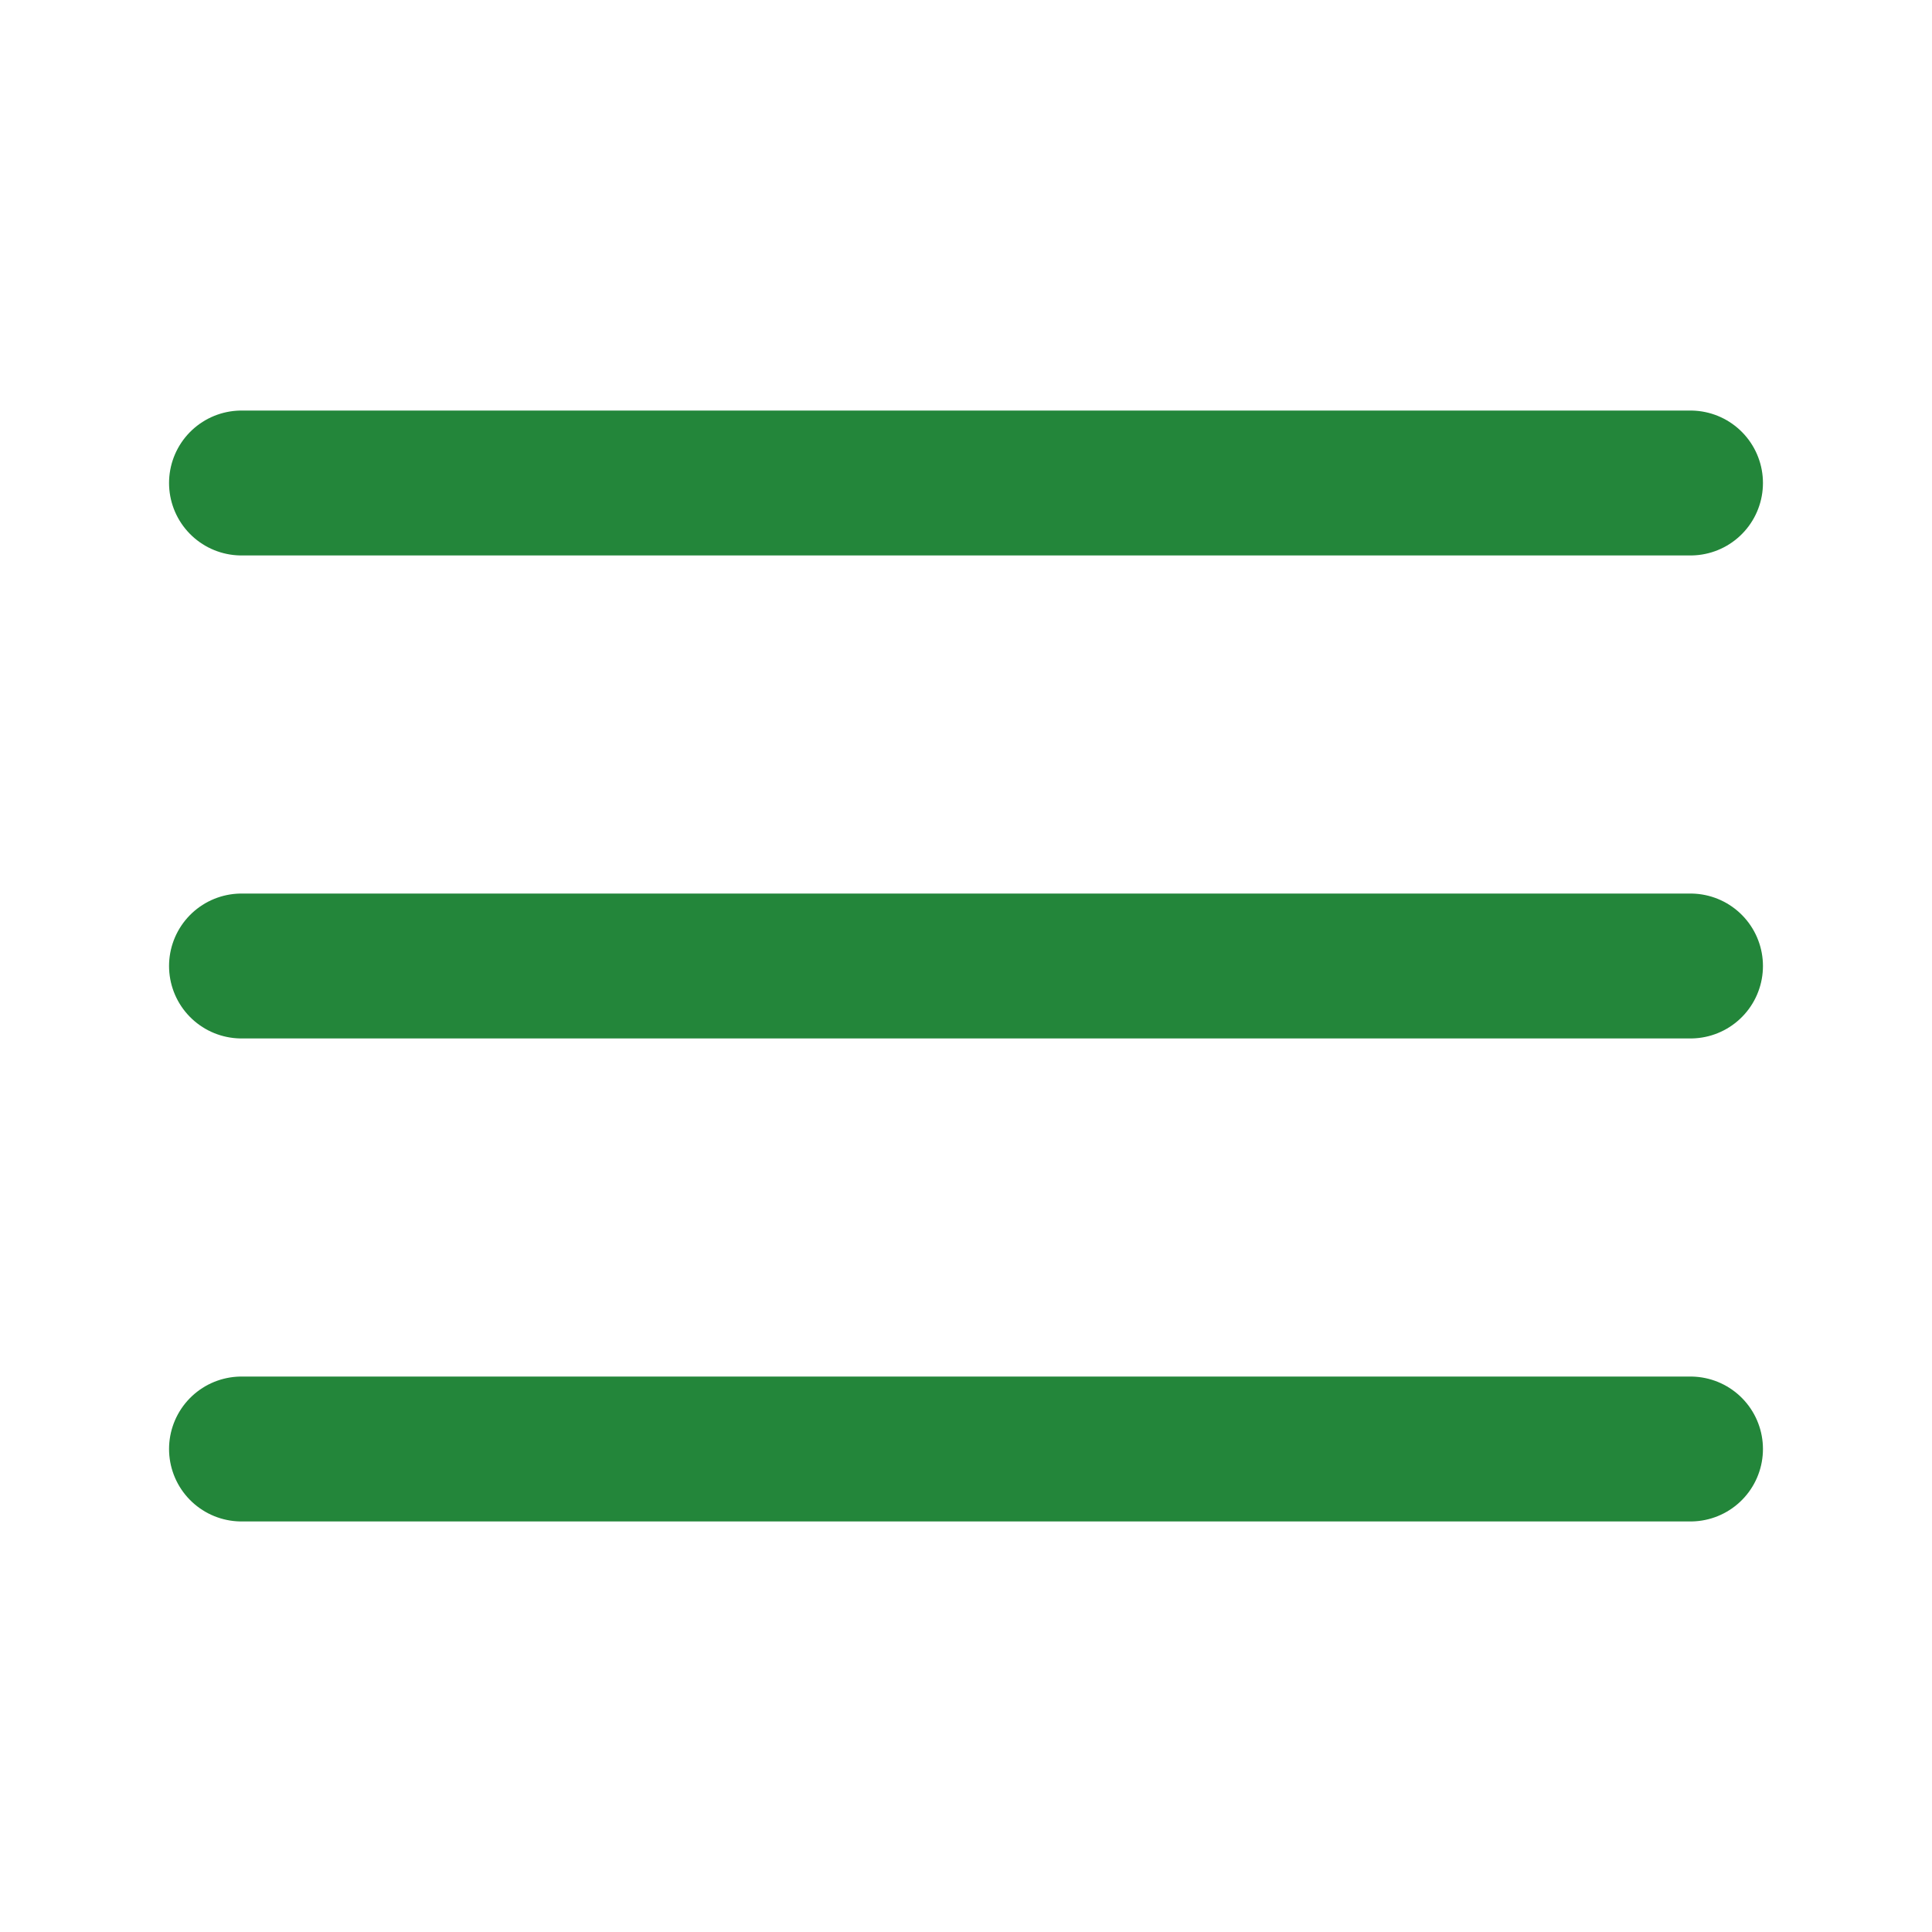
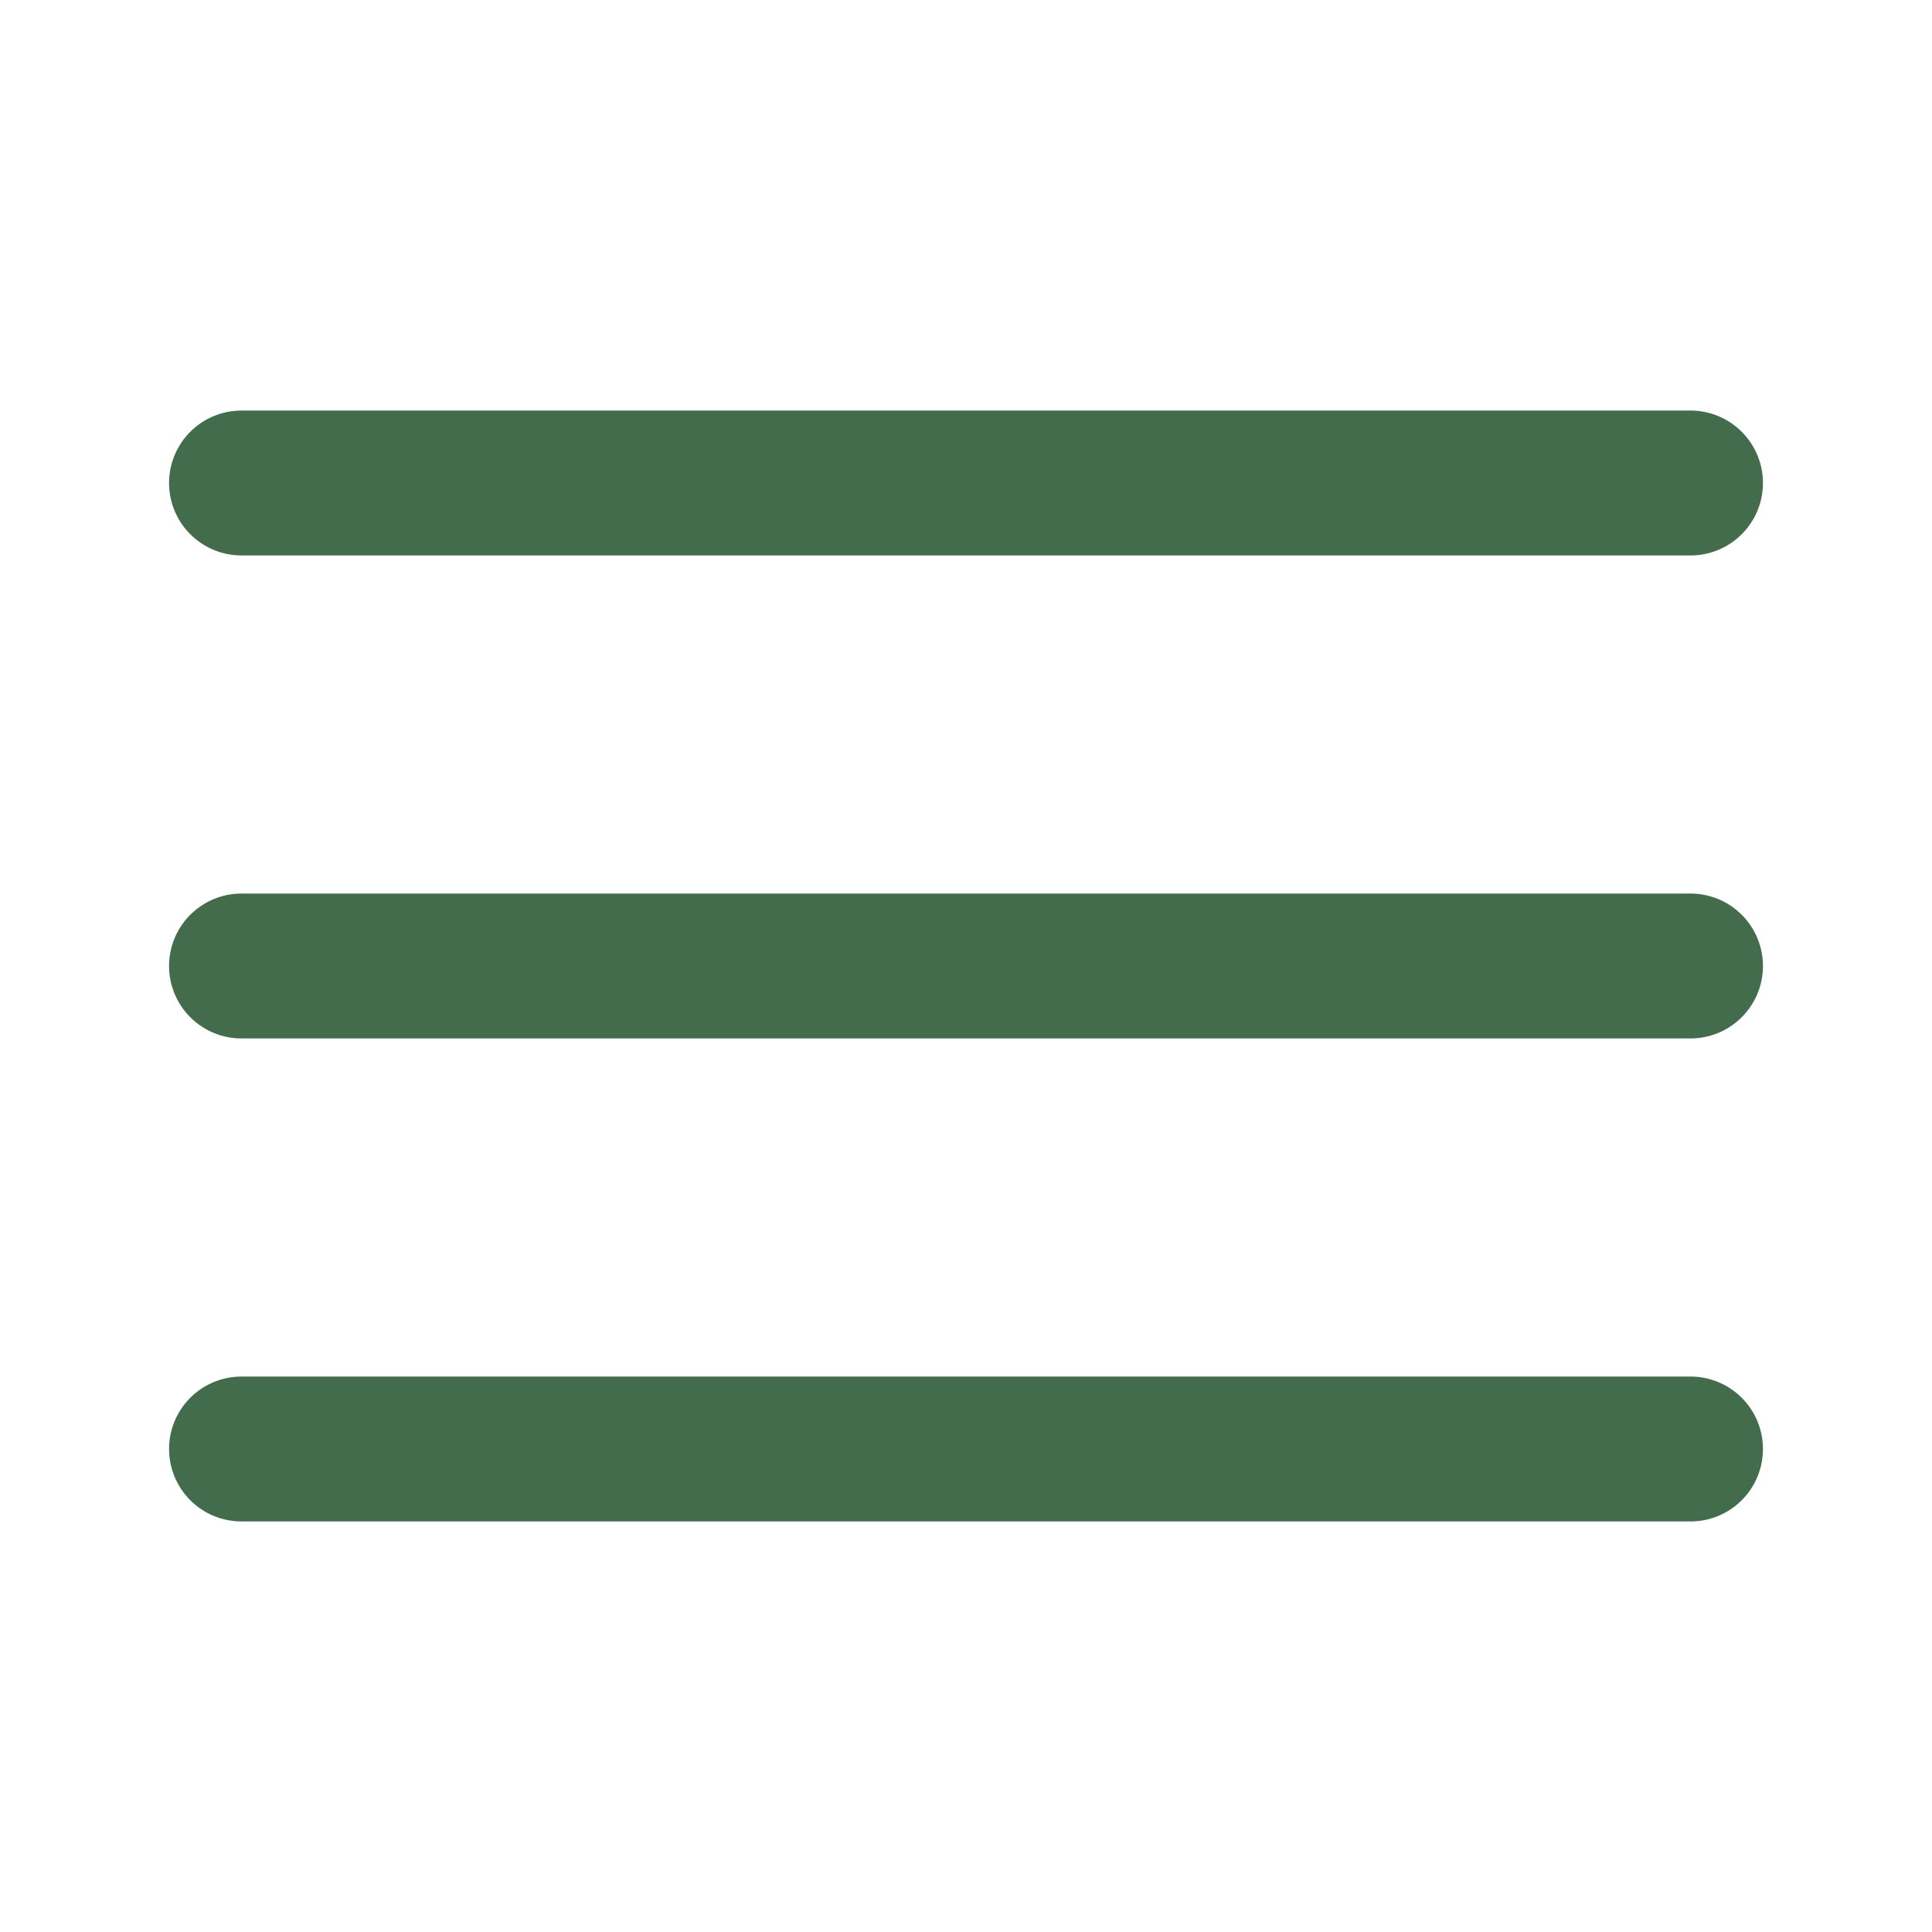
<svg xmlns="http://www.w3.org/2000/svg" width="40" height="40" viewBox="0 0 40 40" fill="none">
-   <path d="M5 20H35" stroke="#23863A" stroke-width="3" stroke-linecap="round" stroke-linejoin="round" />
-   <path d="M5 10H35" stroke="#23863A" stroke-width="3" stroke-linecap="round" stroke-linejoin="round" />
-   <path d="M5 30H35" stroke="#23863A" stroke-width="3" stroke-linecap="round" stroke-linejoin="round" />
+   <path d="M5 20H35" stroke="#436C4D" stroke-width="3" stroke-linecap="round" stroke-linejoin="round" />
+   <path d="M5 10H35" stroke="#436C4D" stroke-width="3" stroke-linecap="round" stroke-linejoin="round" />
+   <path d="M5 30H35" stroke="#436C4D" stroke-width="3" stroke-linecap="round" stroke-linejoin="round" />
</svg>
